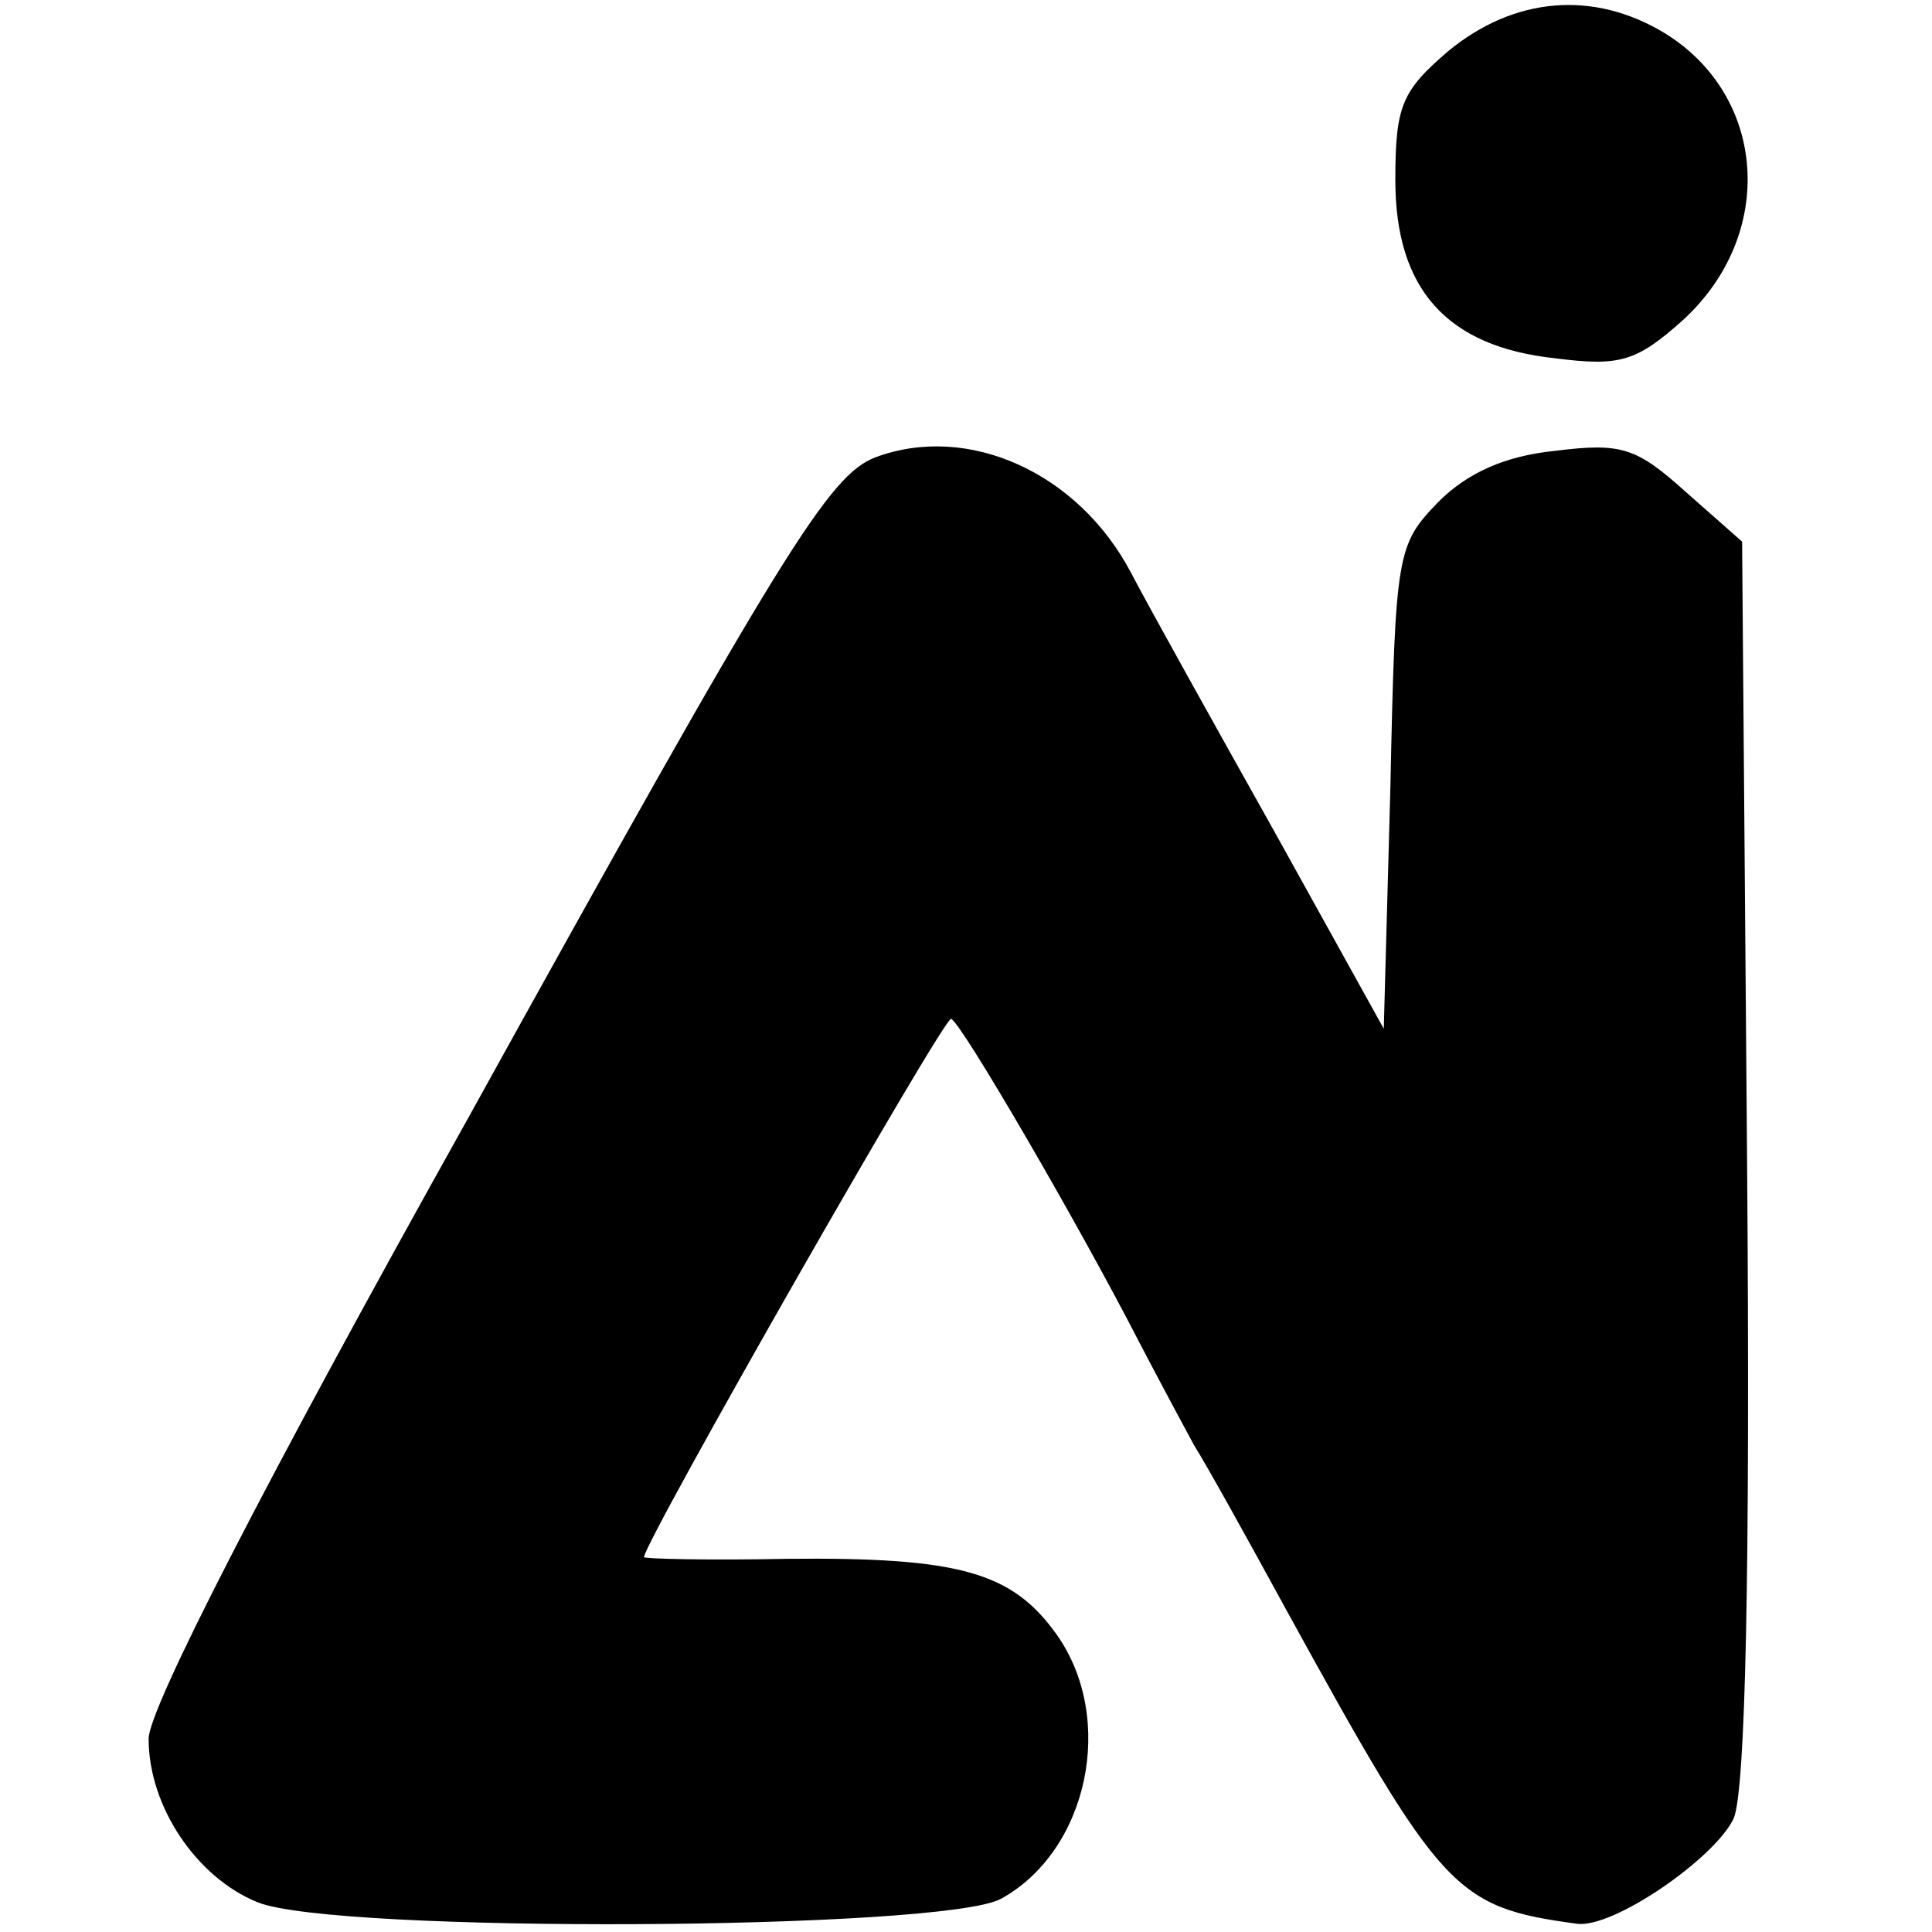
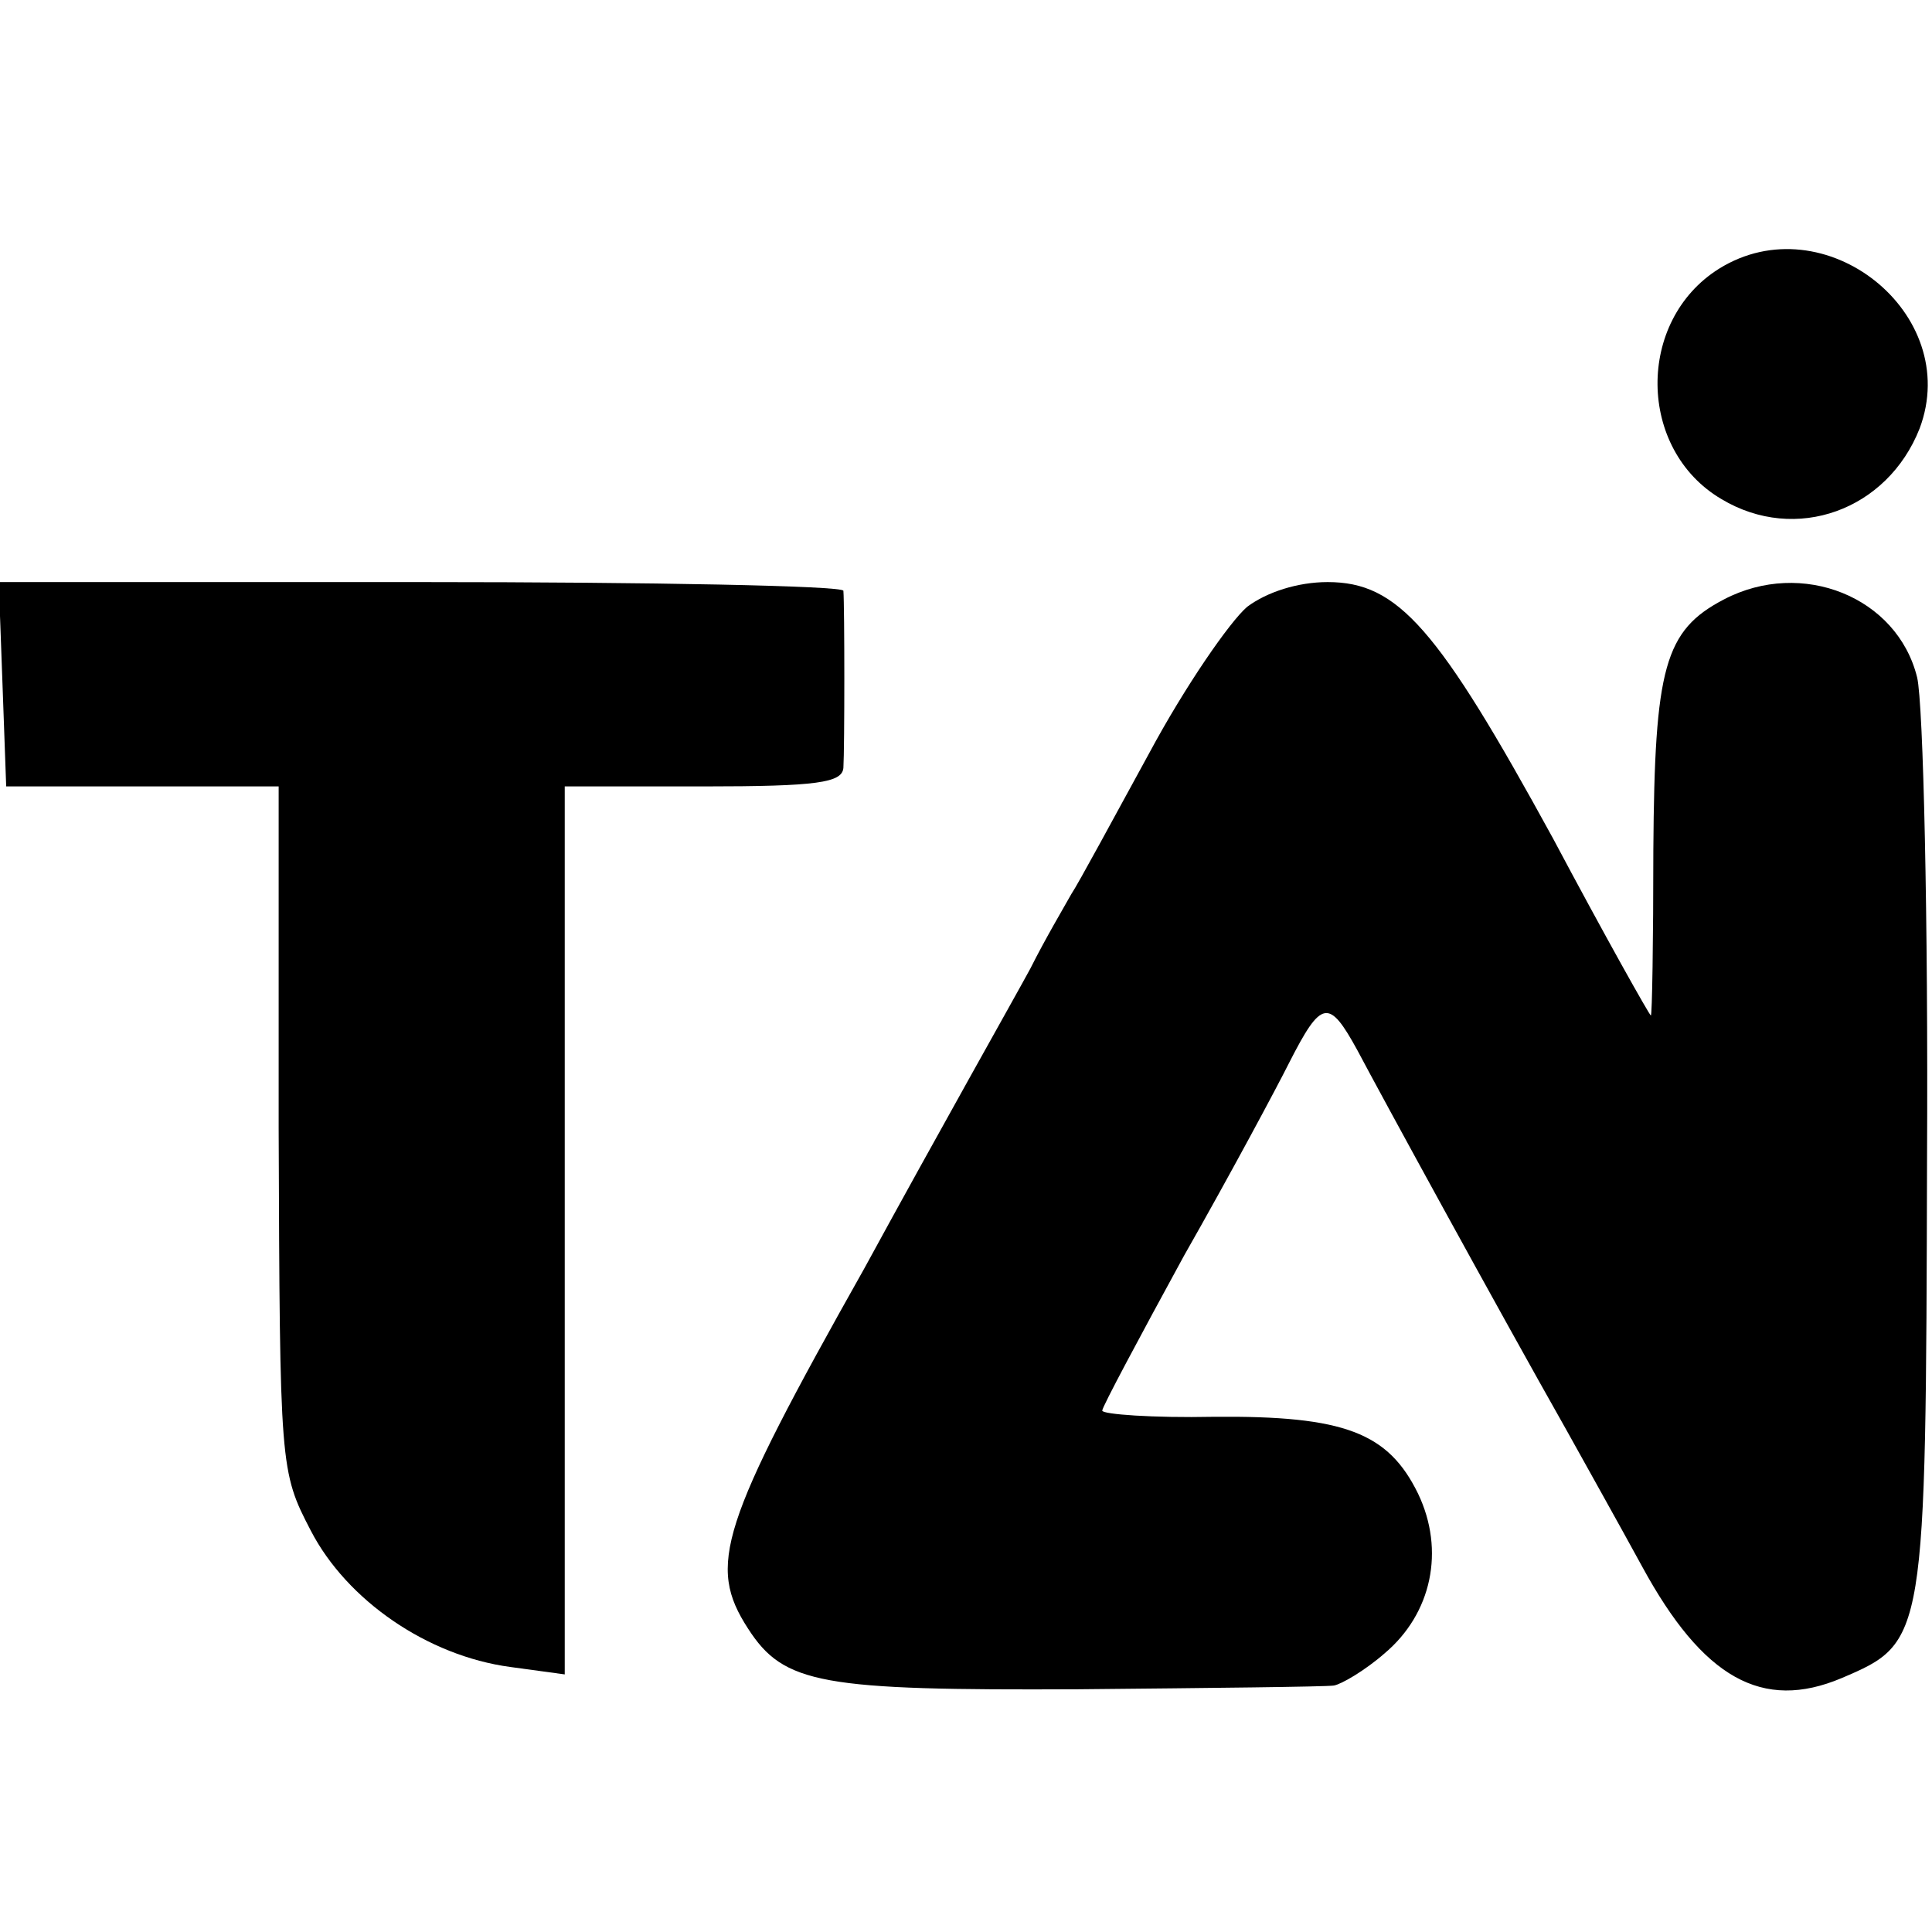
- <svg xmlns="http://www.w3.org/2000/svg" version="1.0" width="117pt" height="117pt" viewBox="0 0 117 117" preserveAspectRatio="xMidYMid meet">
-   <g transform="translate(0,117) scale(0.1,-0.1)" fill="#000000" stroke="none">
-     <path d="M877 1139 c-28 -24 -32 -33 -32 -78 0 -66 31 -101 97 -108 39 -5 49 -2 77 23 57 52 51 136 -11 174 -43 26 -91 22 -131 -11z" />
-     <path d="M530 893 c-28 -11 -55 -54 -247 -401 -124 -222 -193 -357 -193 -375 0 -41 29 -84 66 -99 47 -19 414 -17 450 2 53 29 70 109 34 160 -27 38 -59 47 -163 46 -48 -1 -87 0 -87 1 0 9 182 328 186 326 6 -2 77 -124 114 -196 12 -23 27 -51 33 -62 7 -11 32 -56 56 -100 94 -171 102 -180 176 -190 22 -3 84 40 95 64 7 18 10 146 8 400 l-3 373 -34 30 c-30 27 -39 30 -79 25 -30 -3 -53 -13 -71 -31 -25 -26 -26 -30 -29 -173 l-4 -146 -66 119 c-37 66 -76 136 -87 157 -32 61 -99 91 -155 70z" />
+ <svg xmlns="http://www.w3.org/2000/svg" version="1.0" width="156pt" height="156pt" viewBox="0 0 156 156" preserveAspectRatio="xMidYMid meet">
+   <g transform="translate(0,156) scale(0.1,-0.1)" fill="#000000" stroke="none">
+     <path d="M1388 1343 c-67 -42 -66 -146 2 -186 60 -36 134 -9 160 57 35 93 -77 182 -162 129z" />
+     <path d="M2 1008 l3 -83 110 0 110 0 0 -276 c1 -274 1 -277 26 -325 29 -56 94 -101 161 -110 l44 -6 0 358 0 359 112 0 c92 0 112 3 113 15 1 16 1 130 0 143 -1 4 -154 7 -341 7 l-341 0 3 -82z" />
+     <path d="M1007 1070 c-14 -12 -50 -64 -79 -118 -29 -53 -57 -105 -63 -114 -5 -9 -21 -36 -33 -60 -13 -24 -74 -132 -134 -242 -117 -208 -127 -240 -94 -291 29 -45 59 -50 267 -49 107 1 199 2 206 3 6 1 25 12 41 26 38 32 49 83 27 129 -24 49 -59 63 -165 62 -49 -1 -90 2 -90 5 0 3 30 59 66 125 37 65 75 136 85 156 26 51 32 52 55 10 19 -36 113 -208 169 -307 15 -27 43 -77 61 -110 49 -90 97 -117 161 -90 68 29 68 30 69 420 1 192 -3 367 -8 388 -16 65 -93 96 -156 63 -48 -25 -56 -55 -57 -202 0 -74 -1 -134 -2 -134 -1 0 -37 64 -79 143 -93 170 -125 207 -182 207 -24 0 -49 -8 -65 -20z" />
  </g>
</svg>
